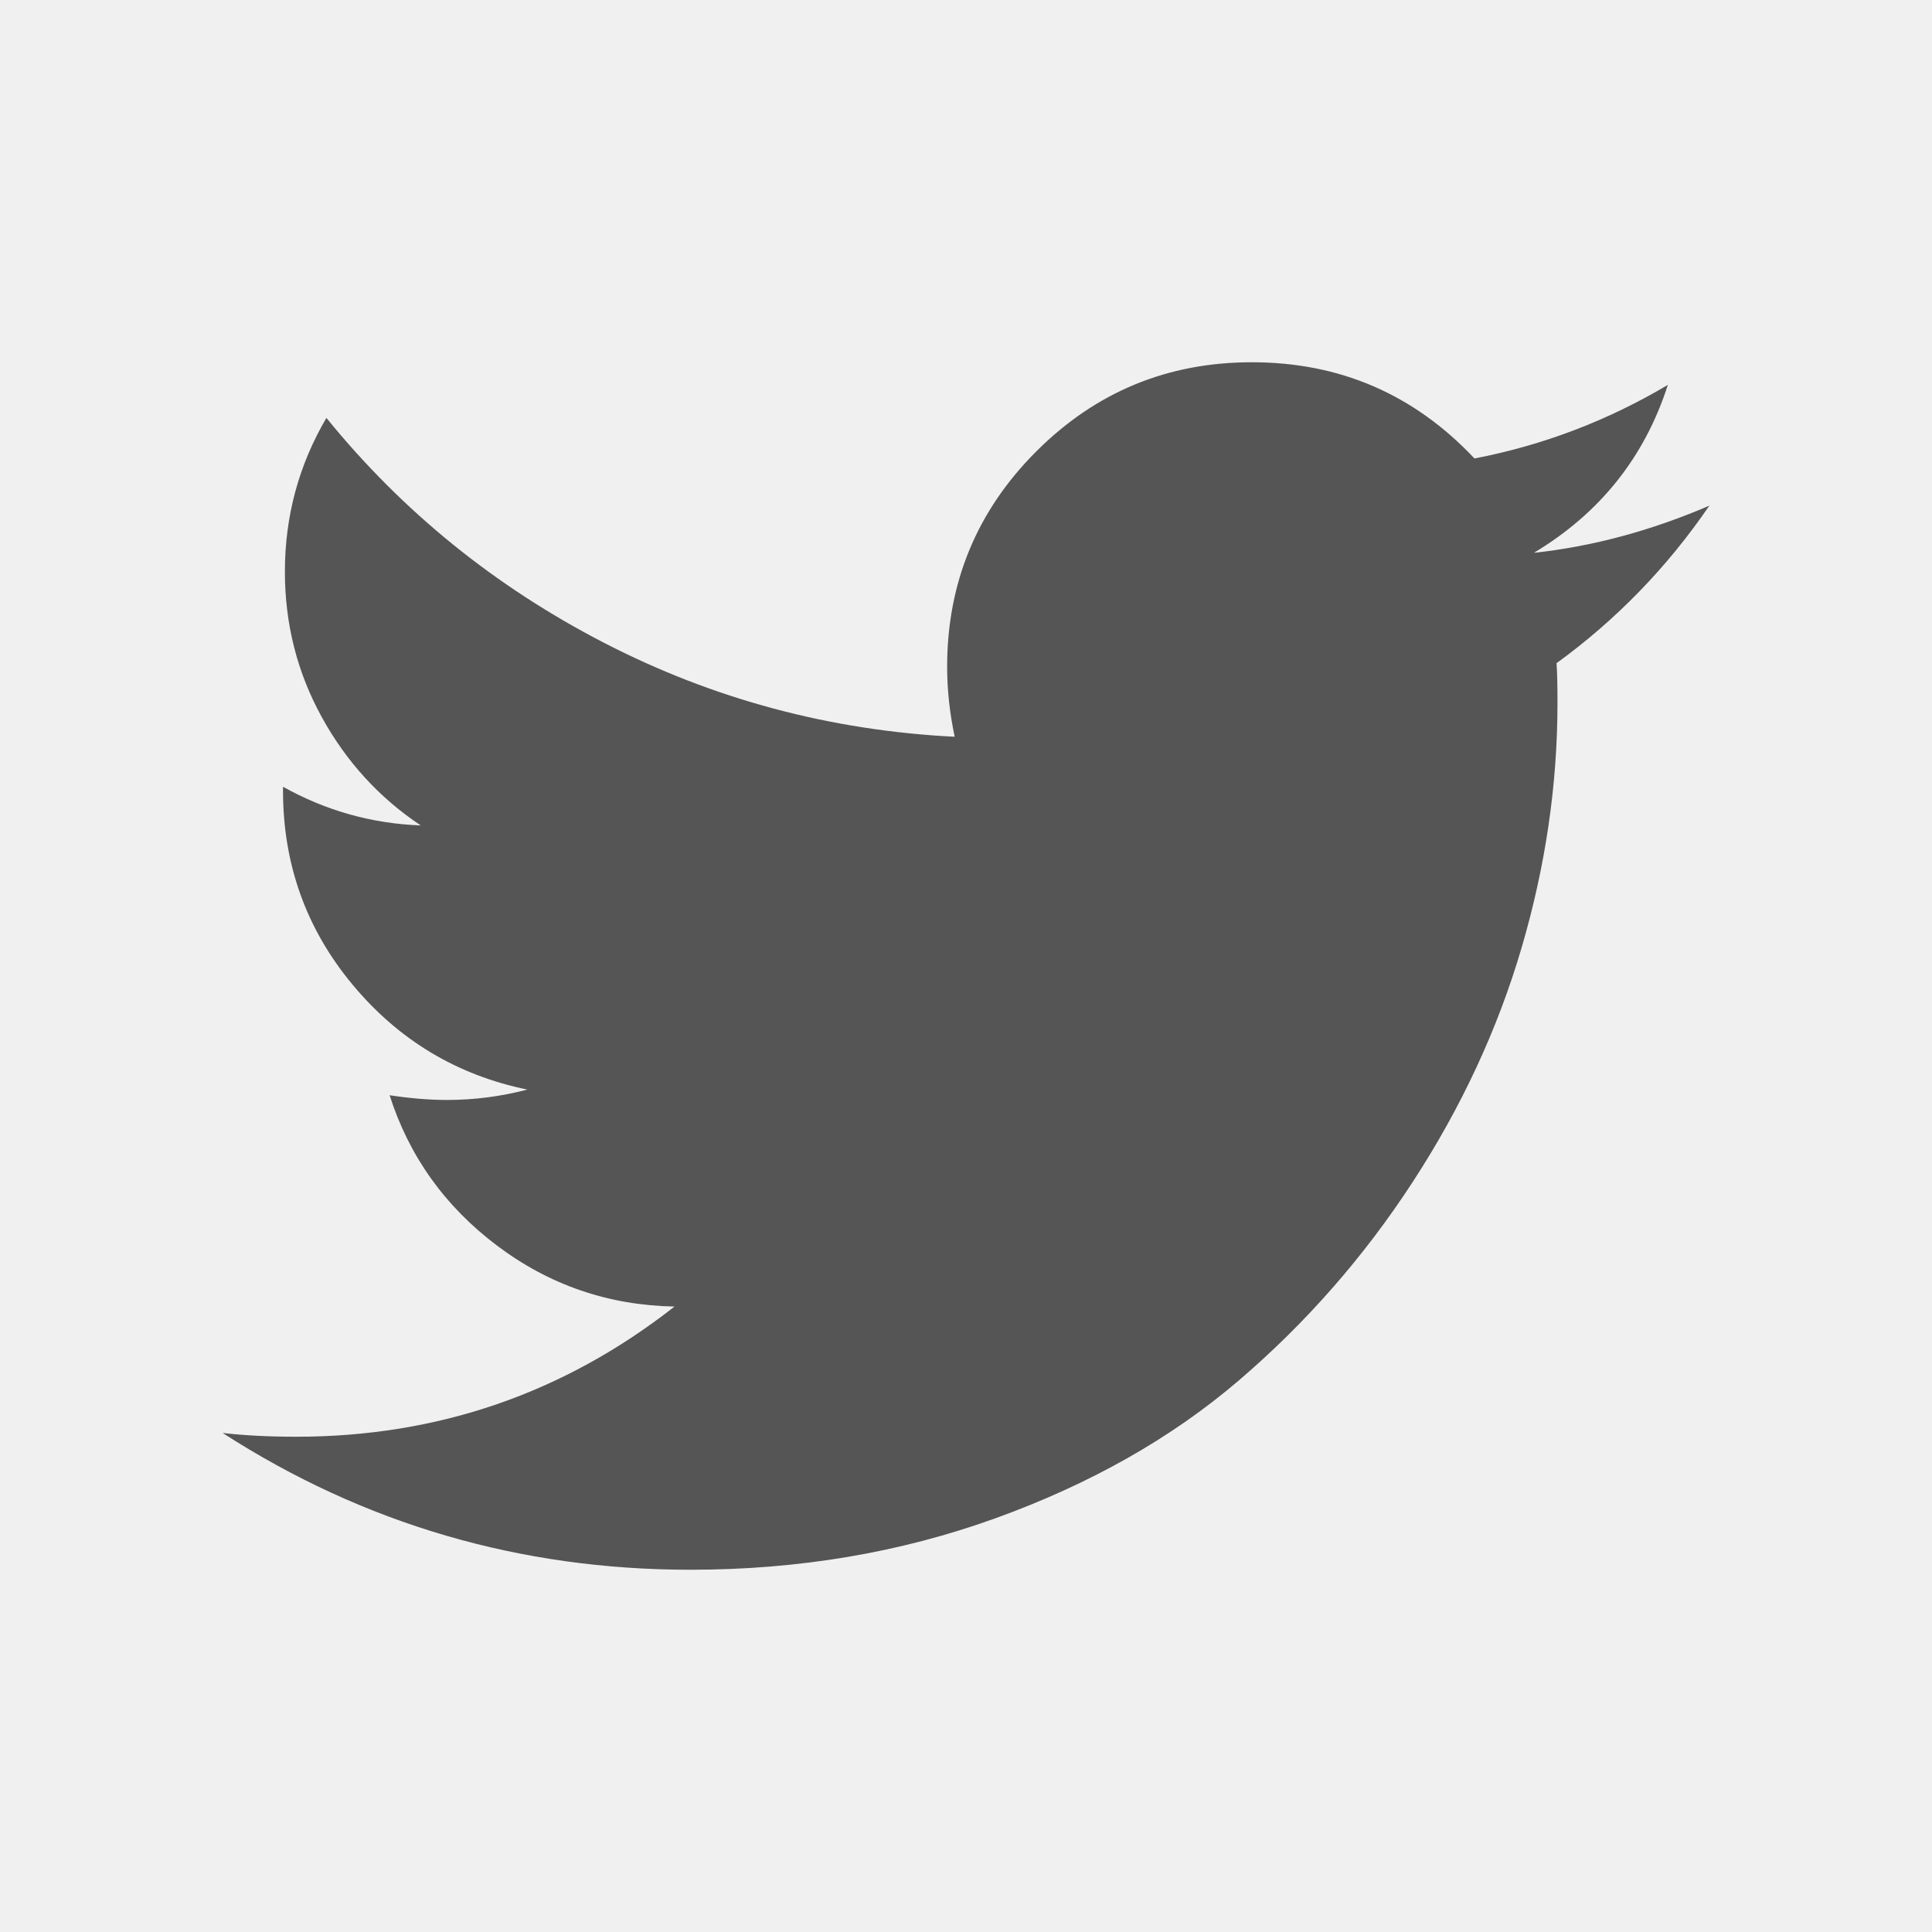
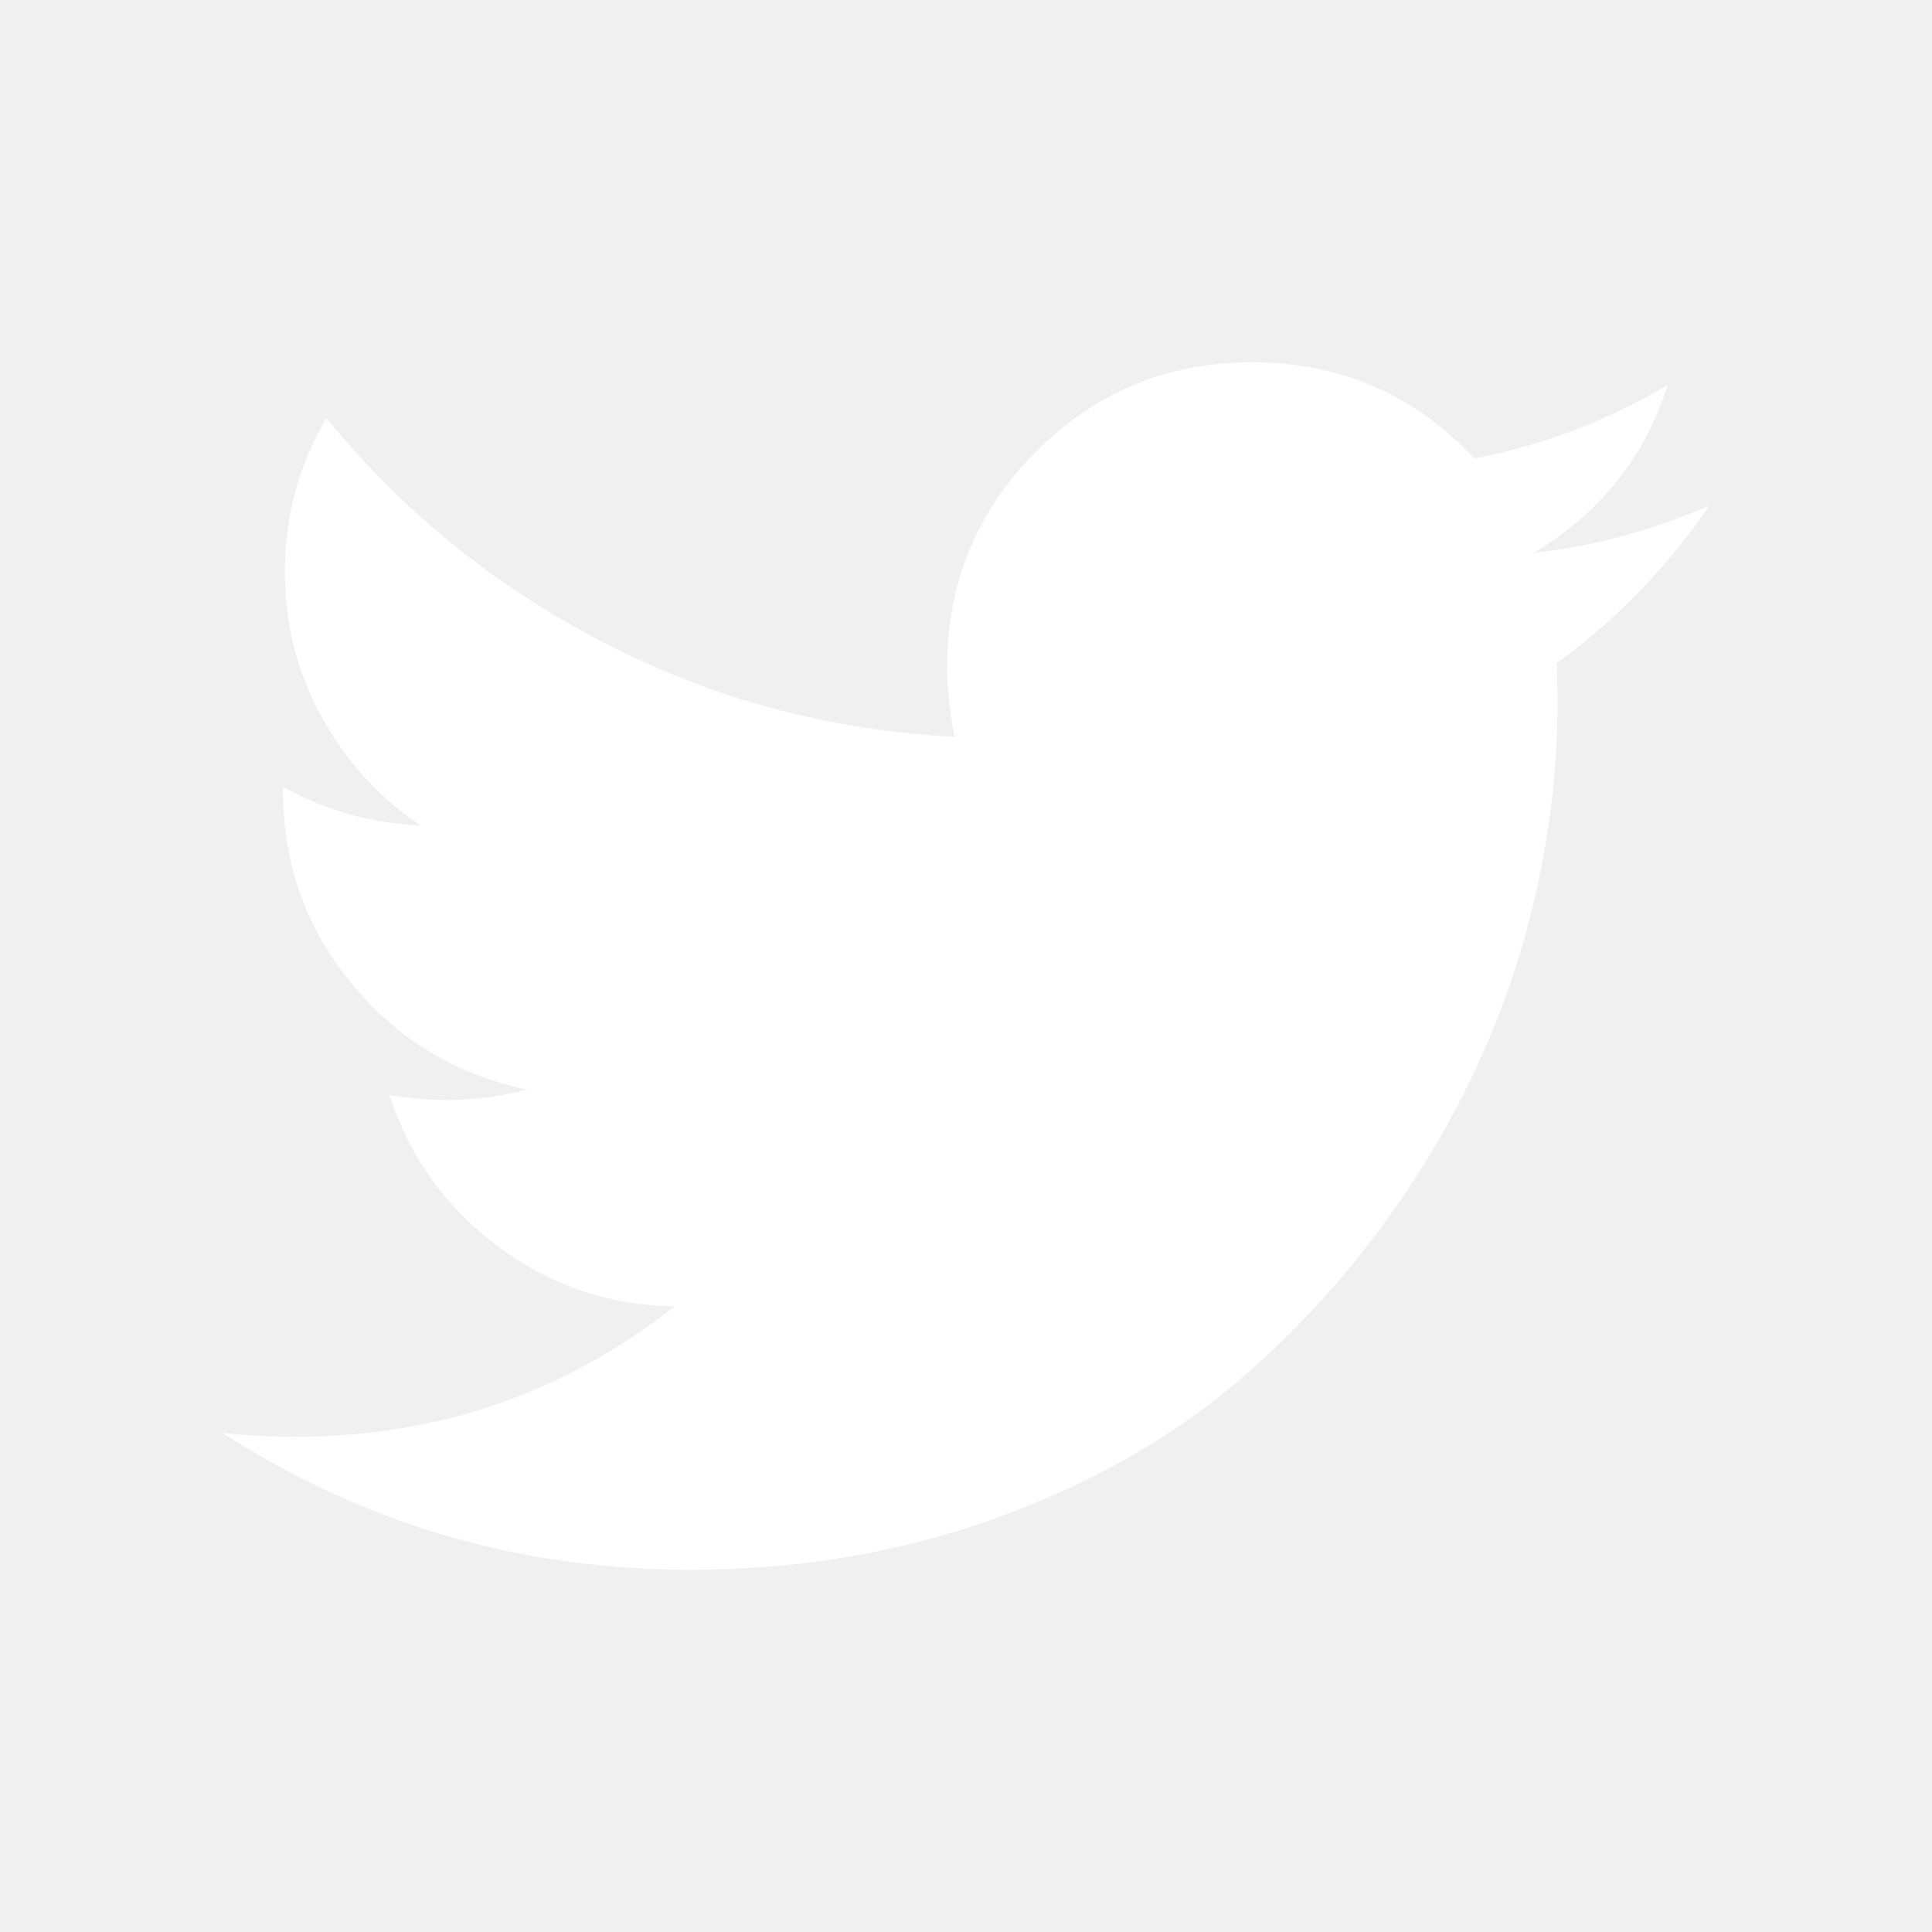
<svg xmlns="http://www.w3.org/2000/svg" width="2048" height="2048" viewBox="0 0 2048 2048">
-   <path fill="#555" d="M1812 536q-67 98-162 167 1 14 1 42 0 130-38 259.5t-115.5 248.5-184.5 210.5-258 146-323 54.5q-271 0-496-145 35 4 78 4 225 0 401-138-105-2-188-64.5t-114-159.5q33 5 61 5 43 0 85-11-112-23-185.5-111.5t-73.5-205.5v-4q68 38 146 41-66-44-105-115t-39-154q0-88 44-163 121 149 294.5 238.5t371.5 99.5q-8-38-8-74 0-134 94.5-228.5t228.5-94.5q140 0 236 102 109-21 205-78-37 115-142 178 93-10 186-50z" />
+   <path fill="#fff" d="M1812 536q-67 98-162 167 1 14 1 42 0 130-38 259.5t-115.5 248.5-184.5 210.5-258 146-323 54.5q-271 0-496-145 35 4 78 4 225 0 401-138-105-2-188-64.5t-114-159.5q33 5 61 5 43 0 85-11-112-23-185.5-111.5t-73.5-205.5v-4q68 38 146 41-66-44-105-115t-39-154q0-88 44-163 121 149 294.5 238.5t371.5 99.5q-8-38-8-74 0-134 94.5-228.5t228.5-94.5q140 0 236 102 109-21 205-78-37 115-142 178 93-10 186-50z" />
</svg>
